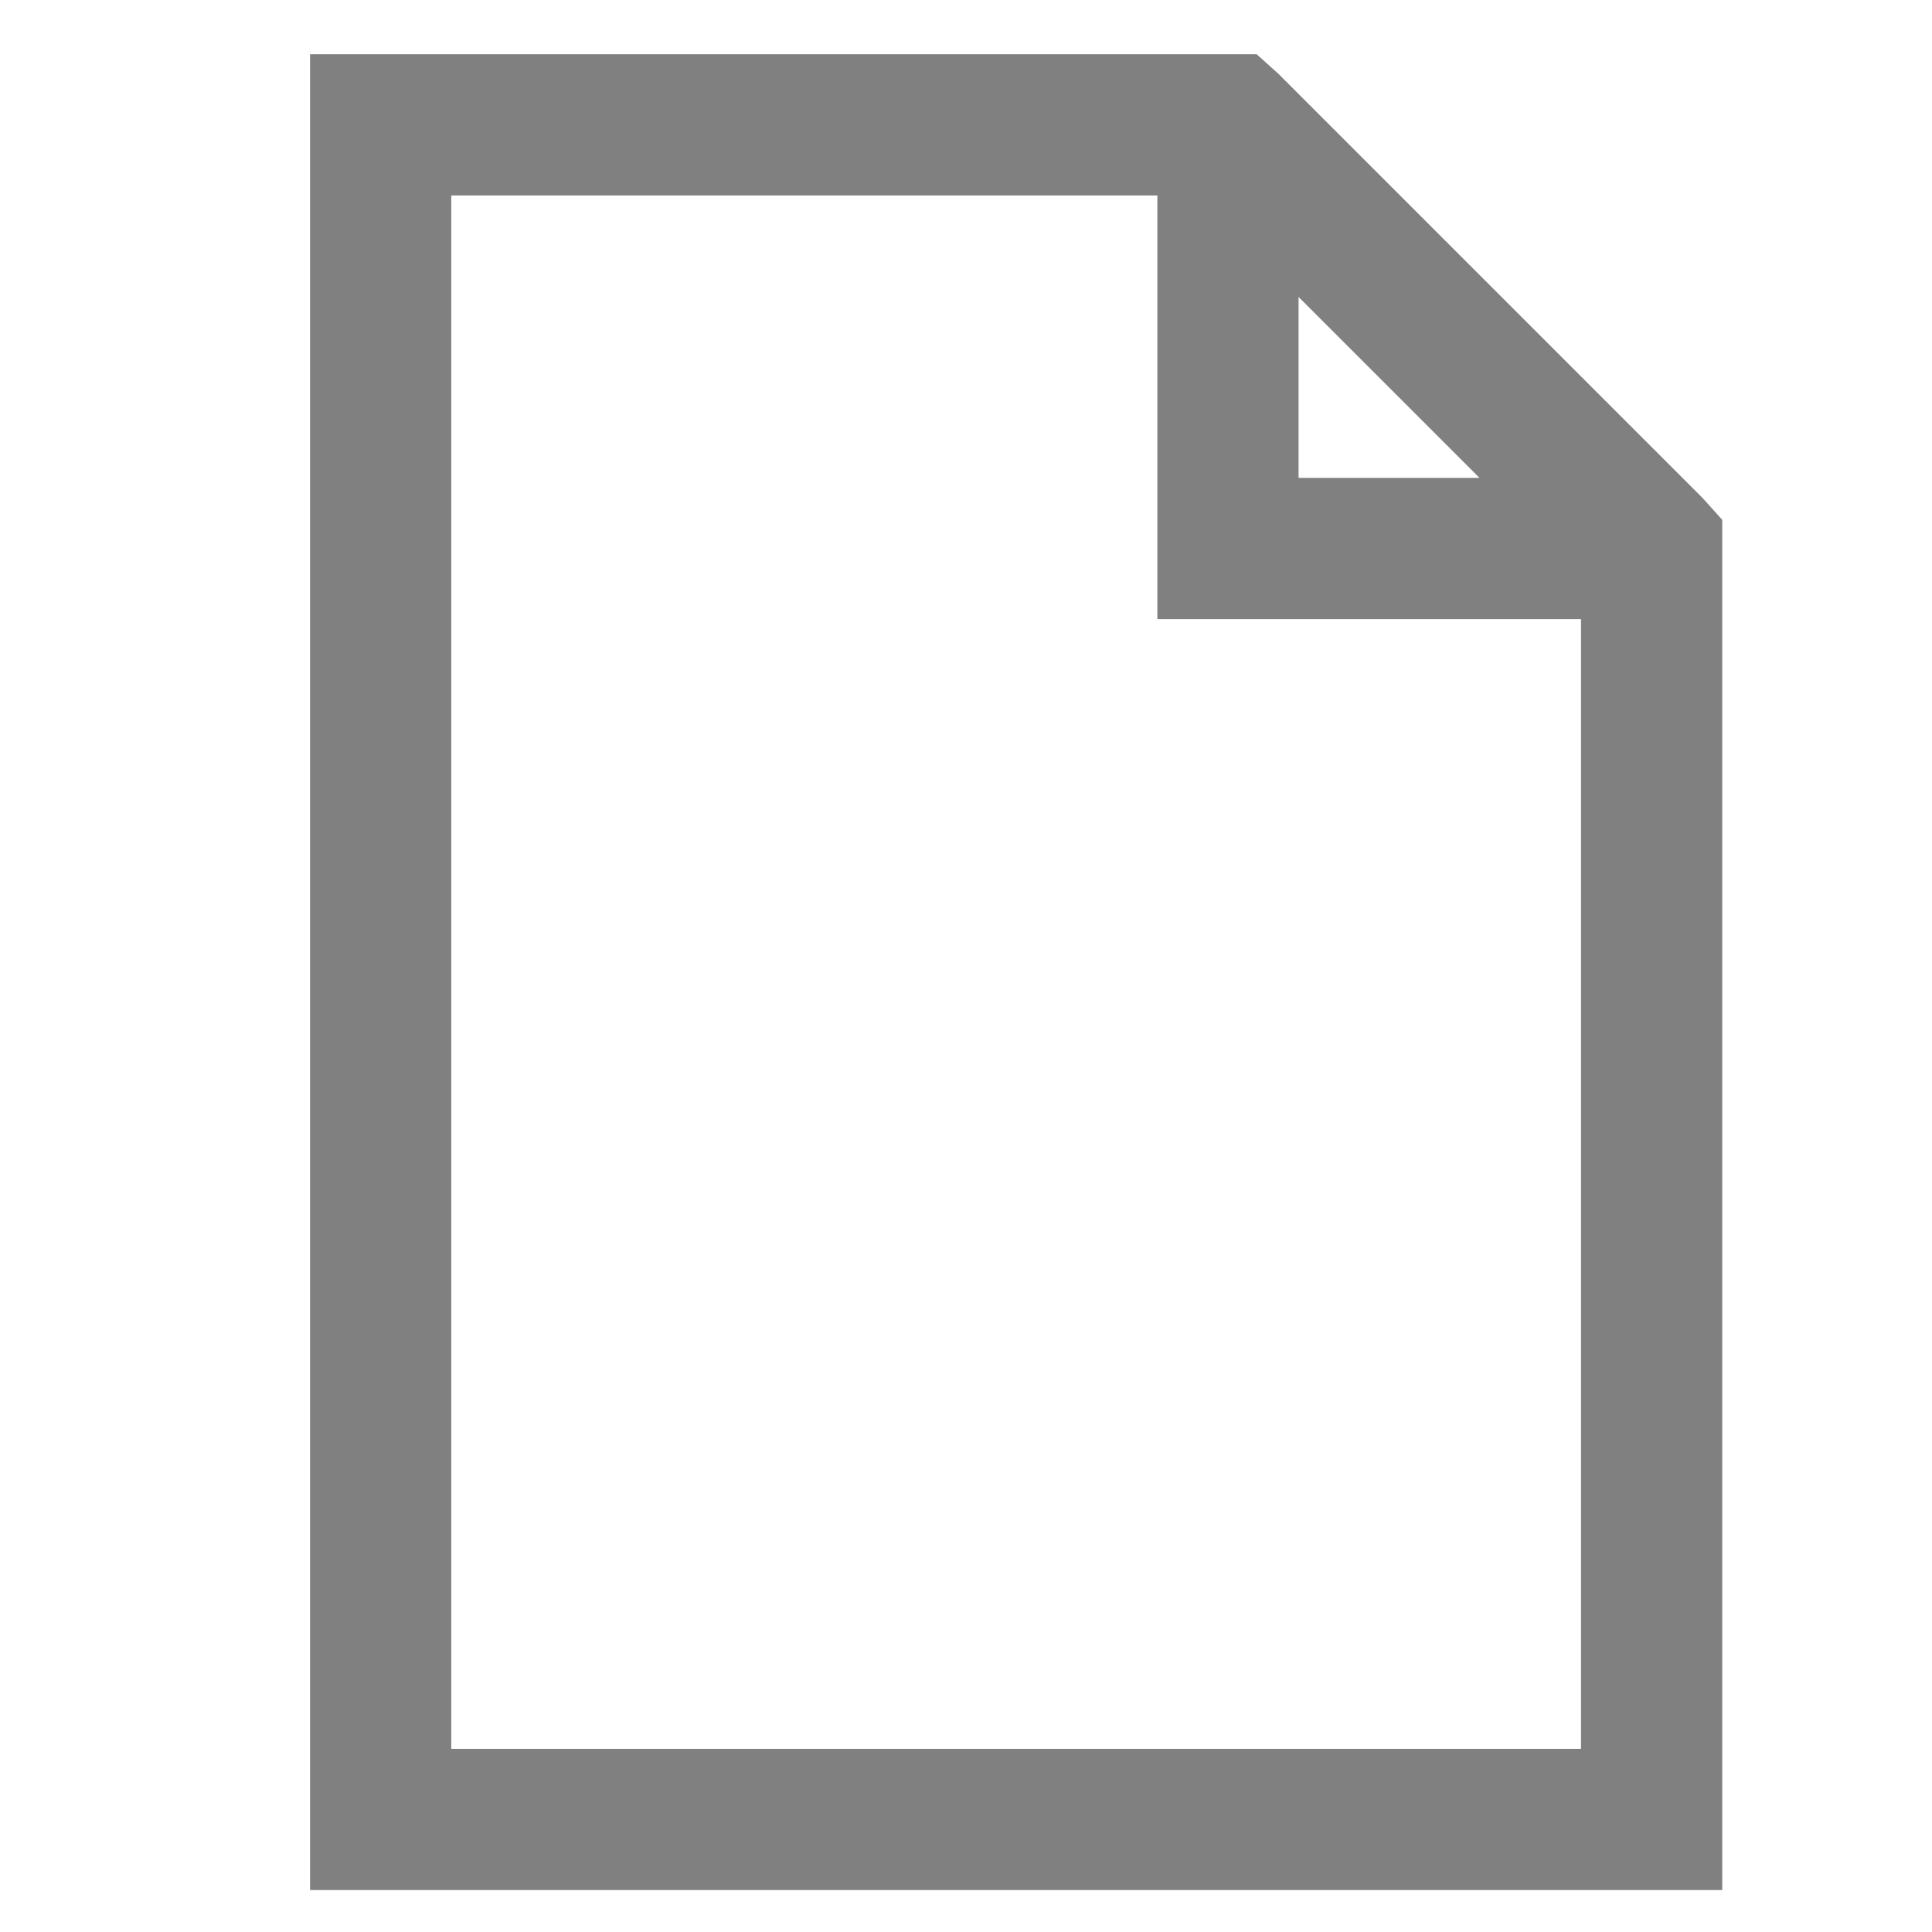
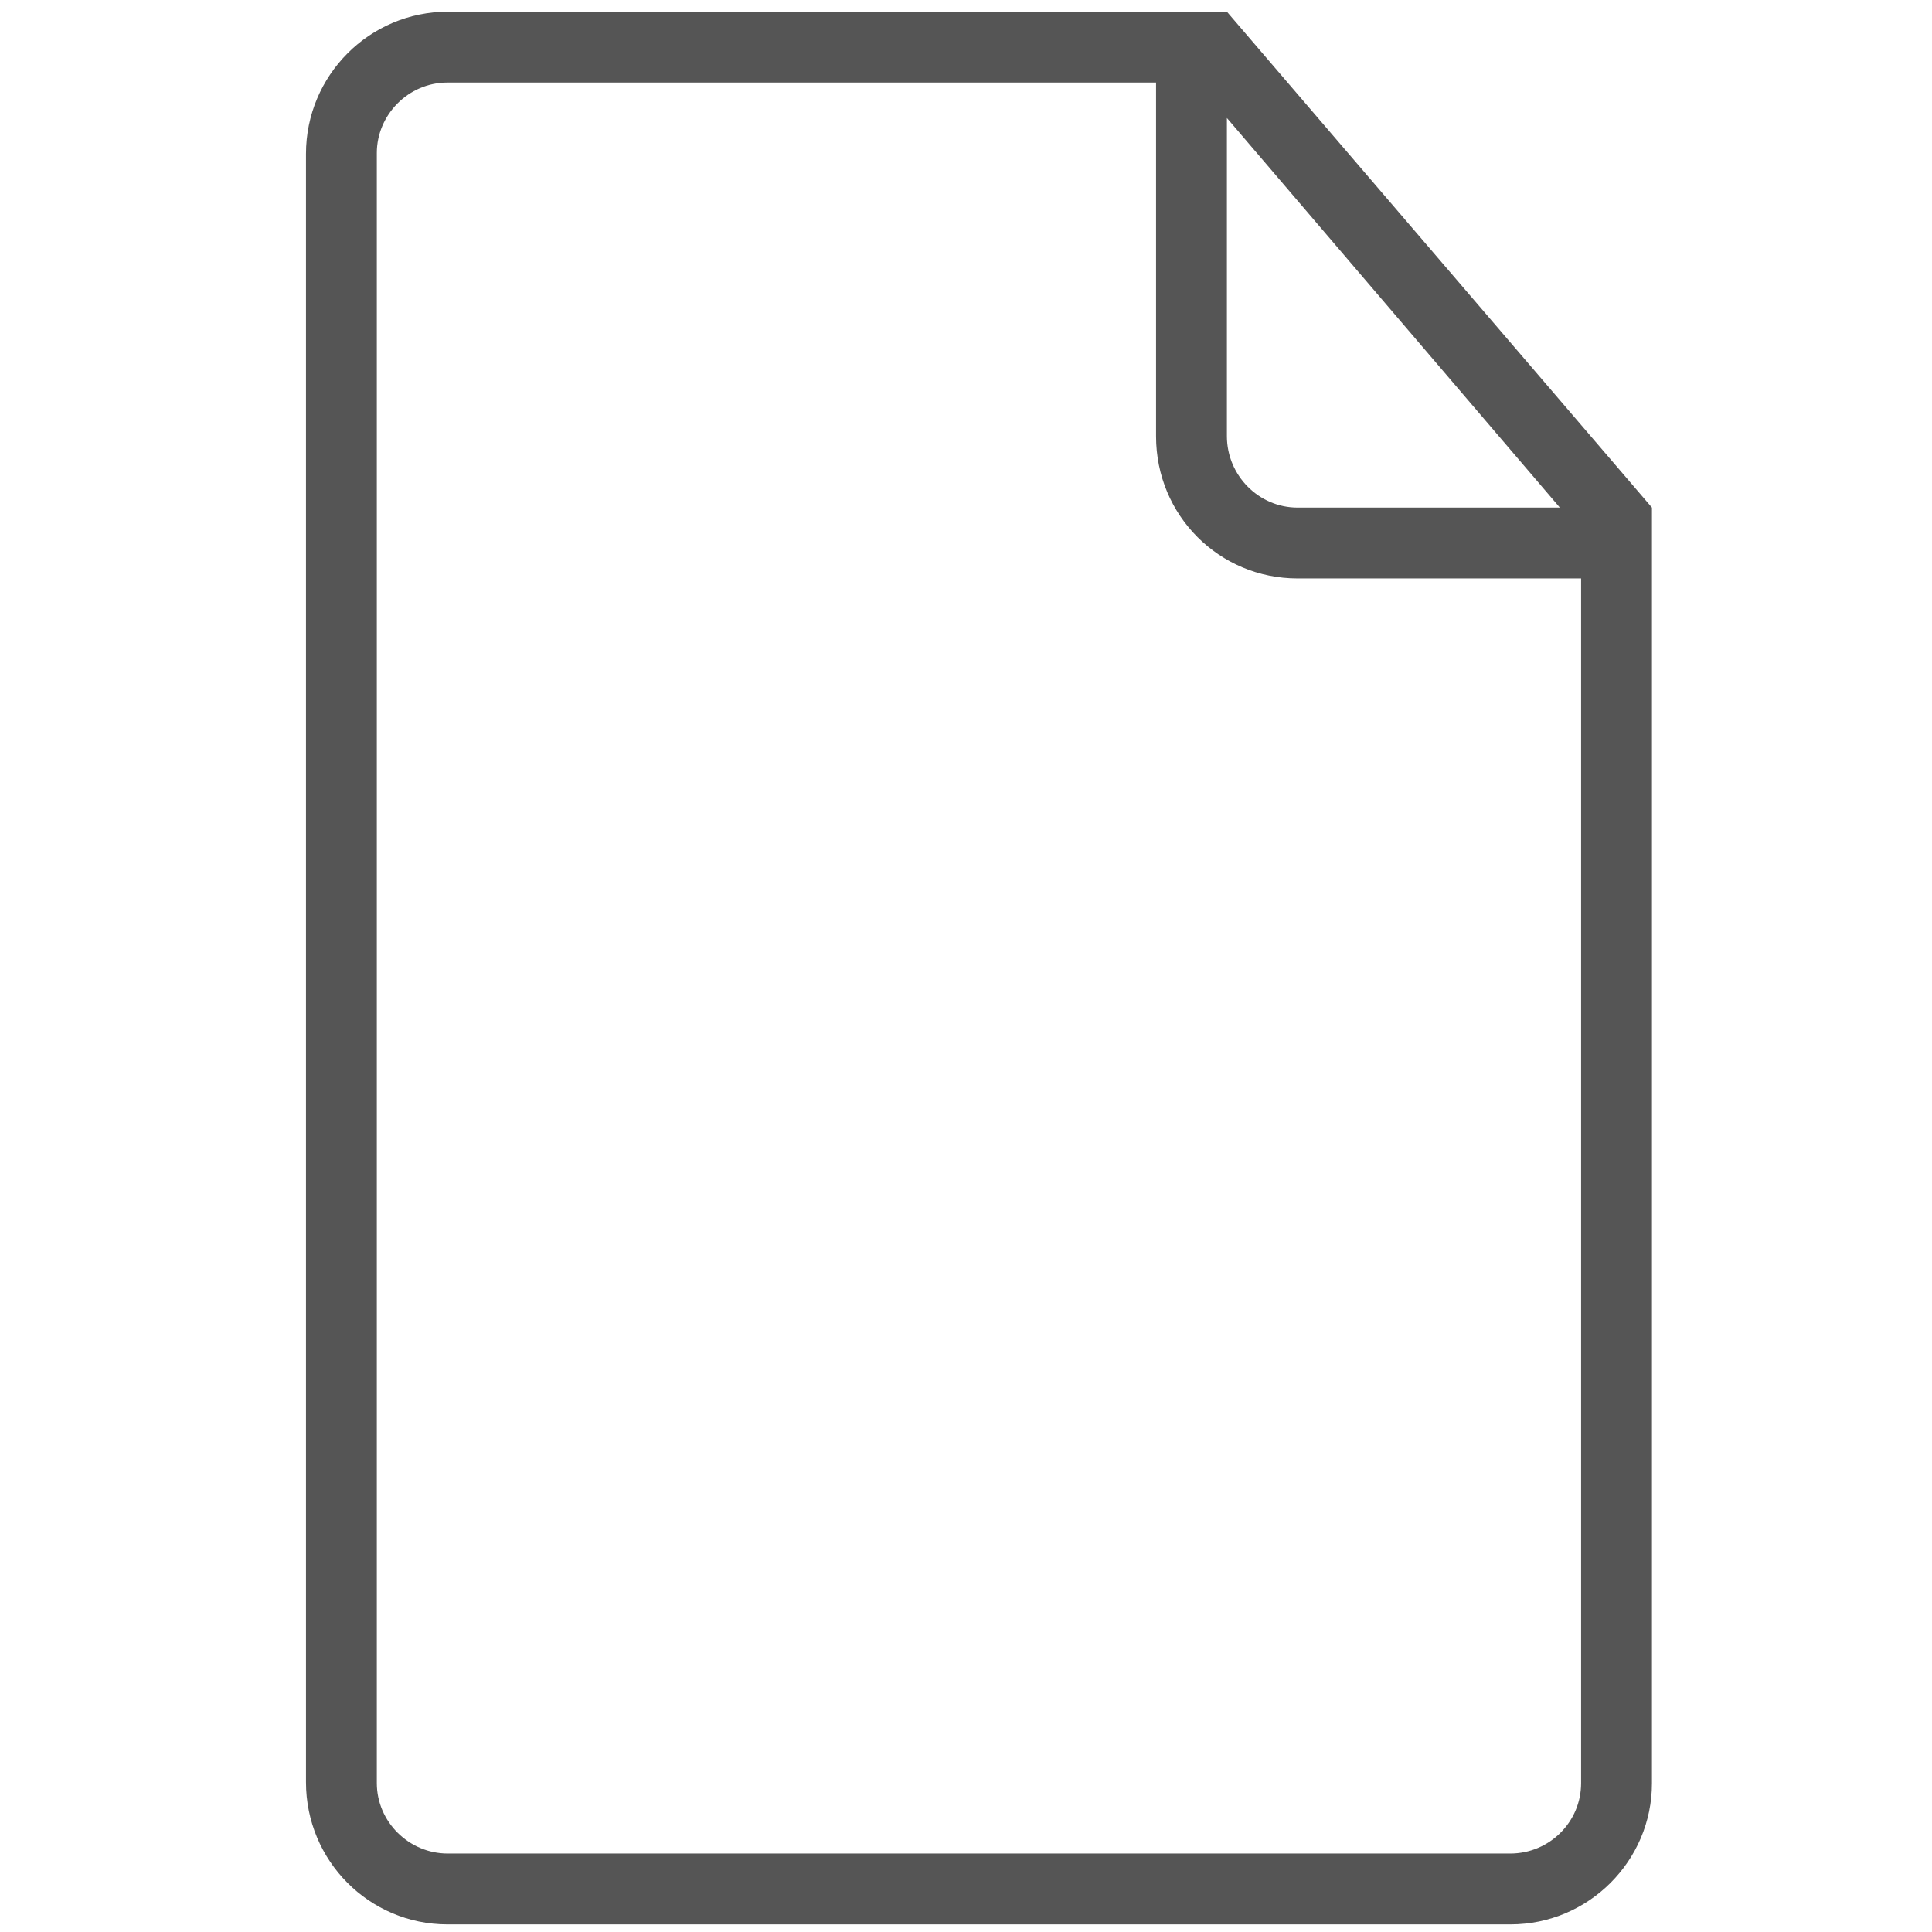
- <svg xmlns="http://www.w3.org/2000/svg" version="1.1" viewBox="0 -64 512 512" id="svg6">
-   <defs id="defs10" />
-   <g transform="matrix(1.169491,0,0,-1.169491,-11.38983,418.1695)" id="g4" style="fill:#808080">
-     <path d="m 80,400 h 16 192 6.5 l 5,-4.5 96,-96 4.5,-5 V 288 0 -16 H 384 96 80 V 0 384 Z m 32,-32 V 16 h 256 v 256 h -80 -16 v 16 80 z m 192,-23 v -41 h 41 z" id="path2" style="fill:#808080" />
+ <svg xmlns="http://www.w3.org/2000/svg" height="24" version="1.1" viewBox="0 0 24 24" width="24" id="svg11">
+   <defs id="defs6" />
+   <g id="Page-1" transform="matrix(0.88,0,0,0.88,-2.358983,-2.494576)" style="fill:none;fill-rule:evenodd;stroke:none;stroke-width:1">
+     <g id="icon-54-document" style="fill:#555">
+       <path d="M 19.5,3 H 9.003 C 7.897,3 7,3.898 7,5.007 V 27.993 C 7,29.101 7.891,30 8.997,30 H 24.003 C 25.106,30 26,29.102 26,28.009 V 10.5 10 L 20,3 Z M 19,4 H 8.996 C 8.446,4 8,4.455 8,4.995 V 28.005 C 8,28.554 8.455,29 9,29 H 24 C 24.552,29 25,28.555 25,28.007 V 11 H 20.998 C 19.894,11 19,10.113 19,8.994 Z m 1,0.5 V 8.991 C 20,9.548 20.451,10 20.997,10 h 3.703 z" id="document" />
+     </g>
  </g>
</svg>
